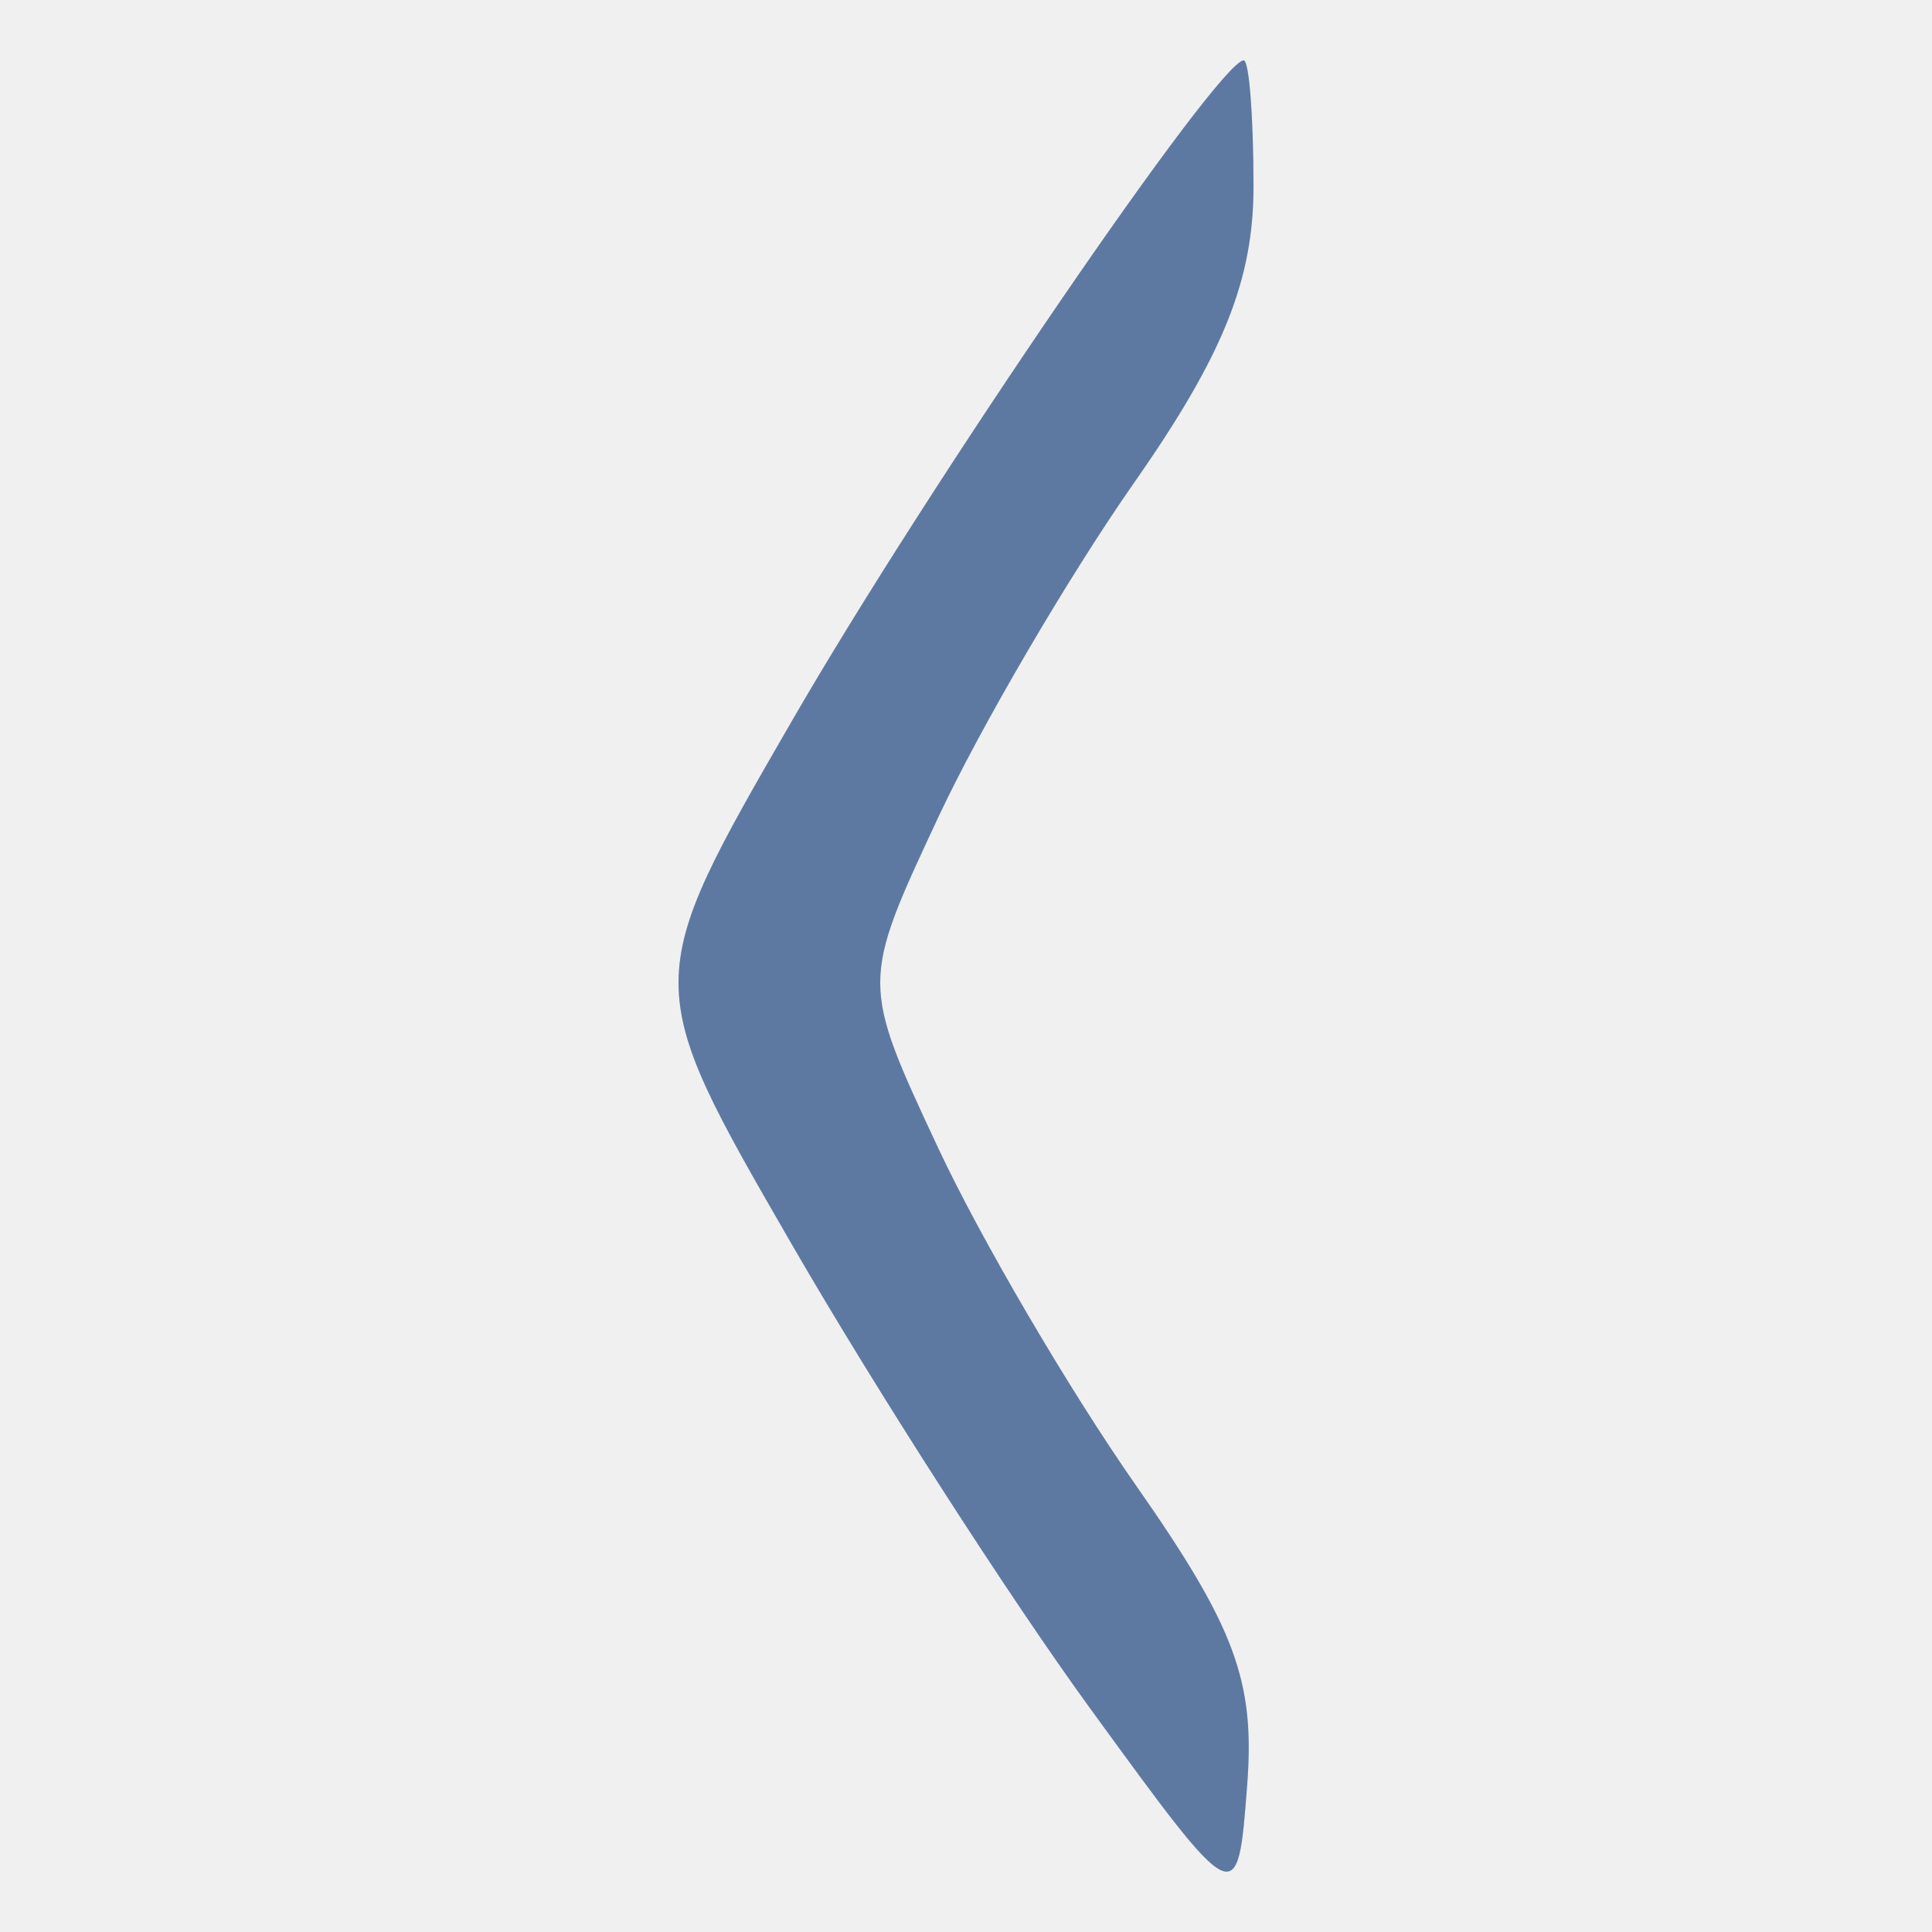
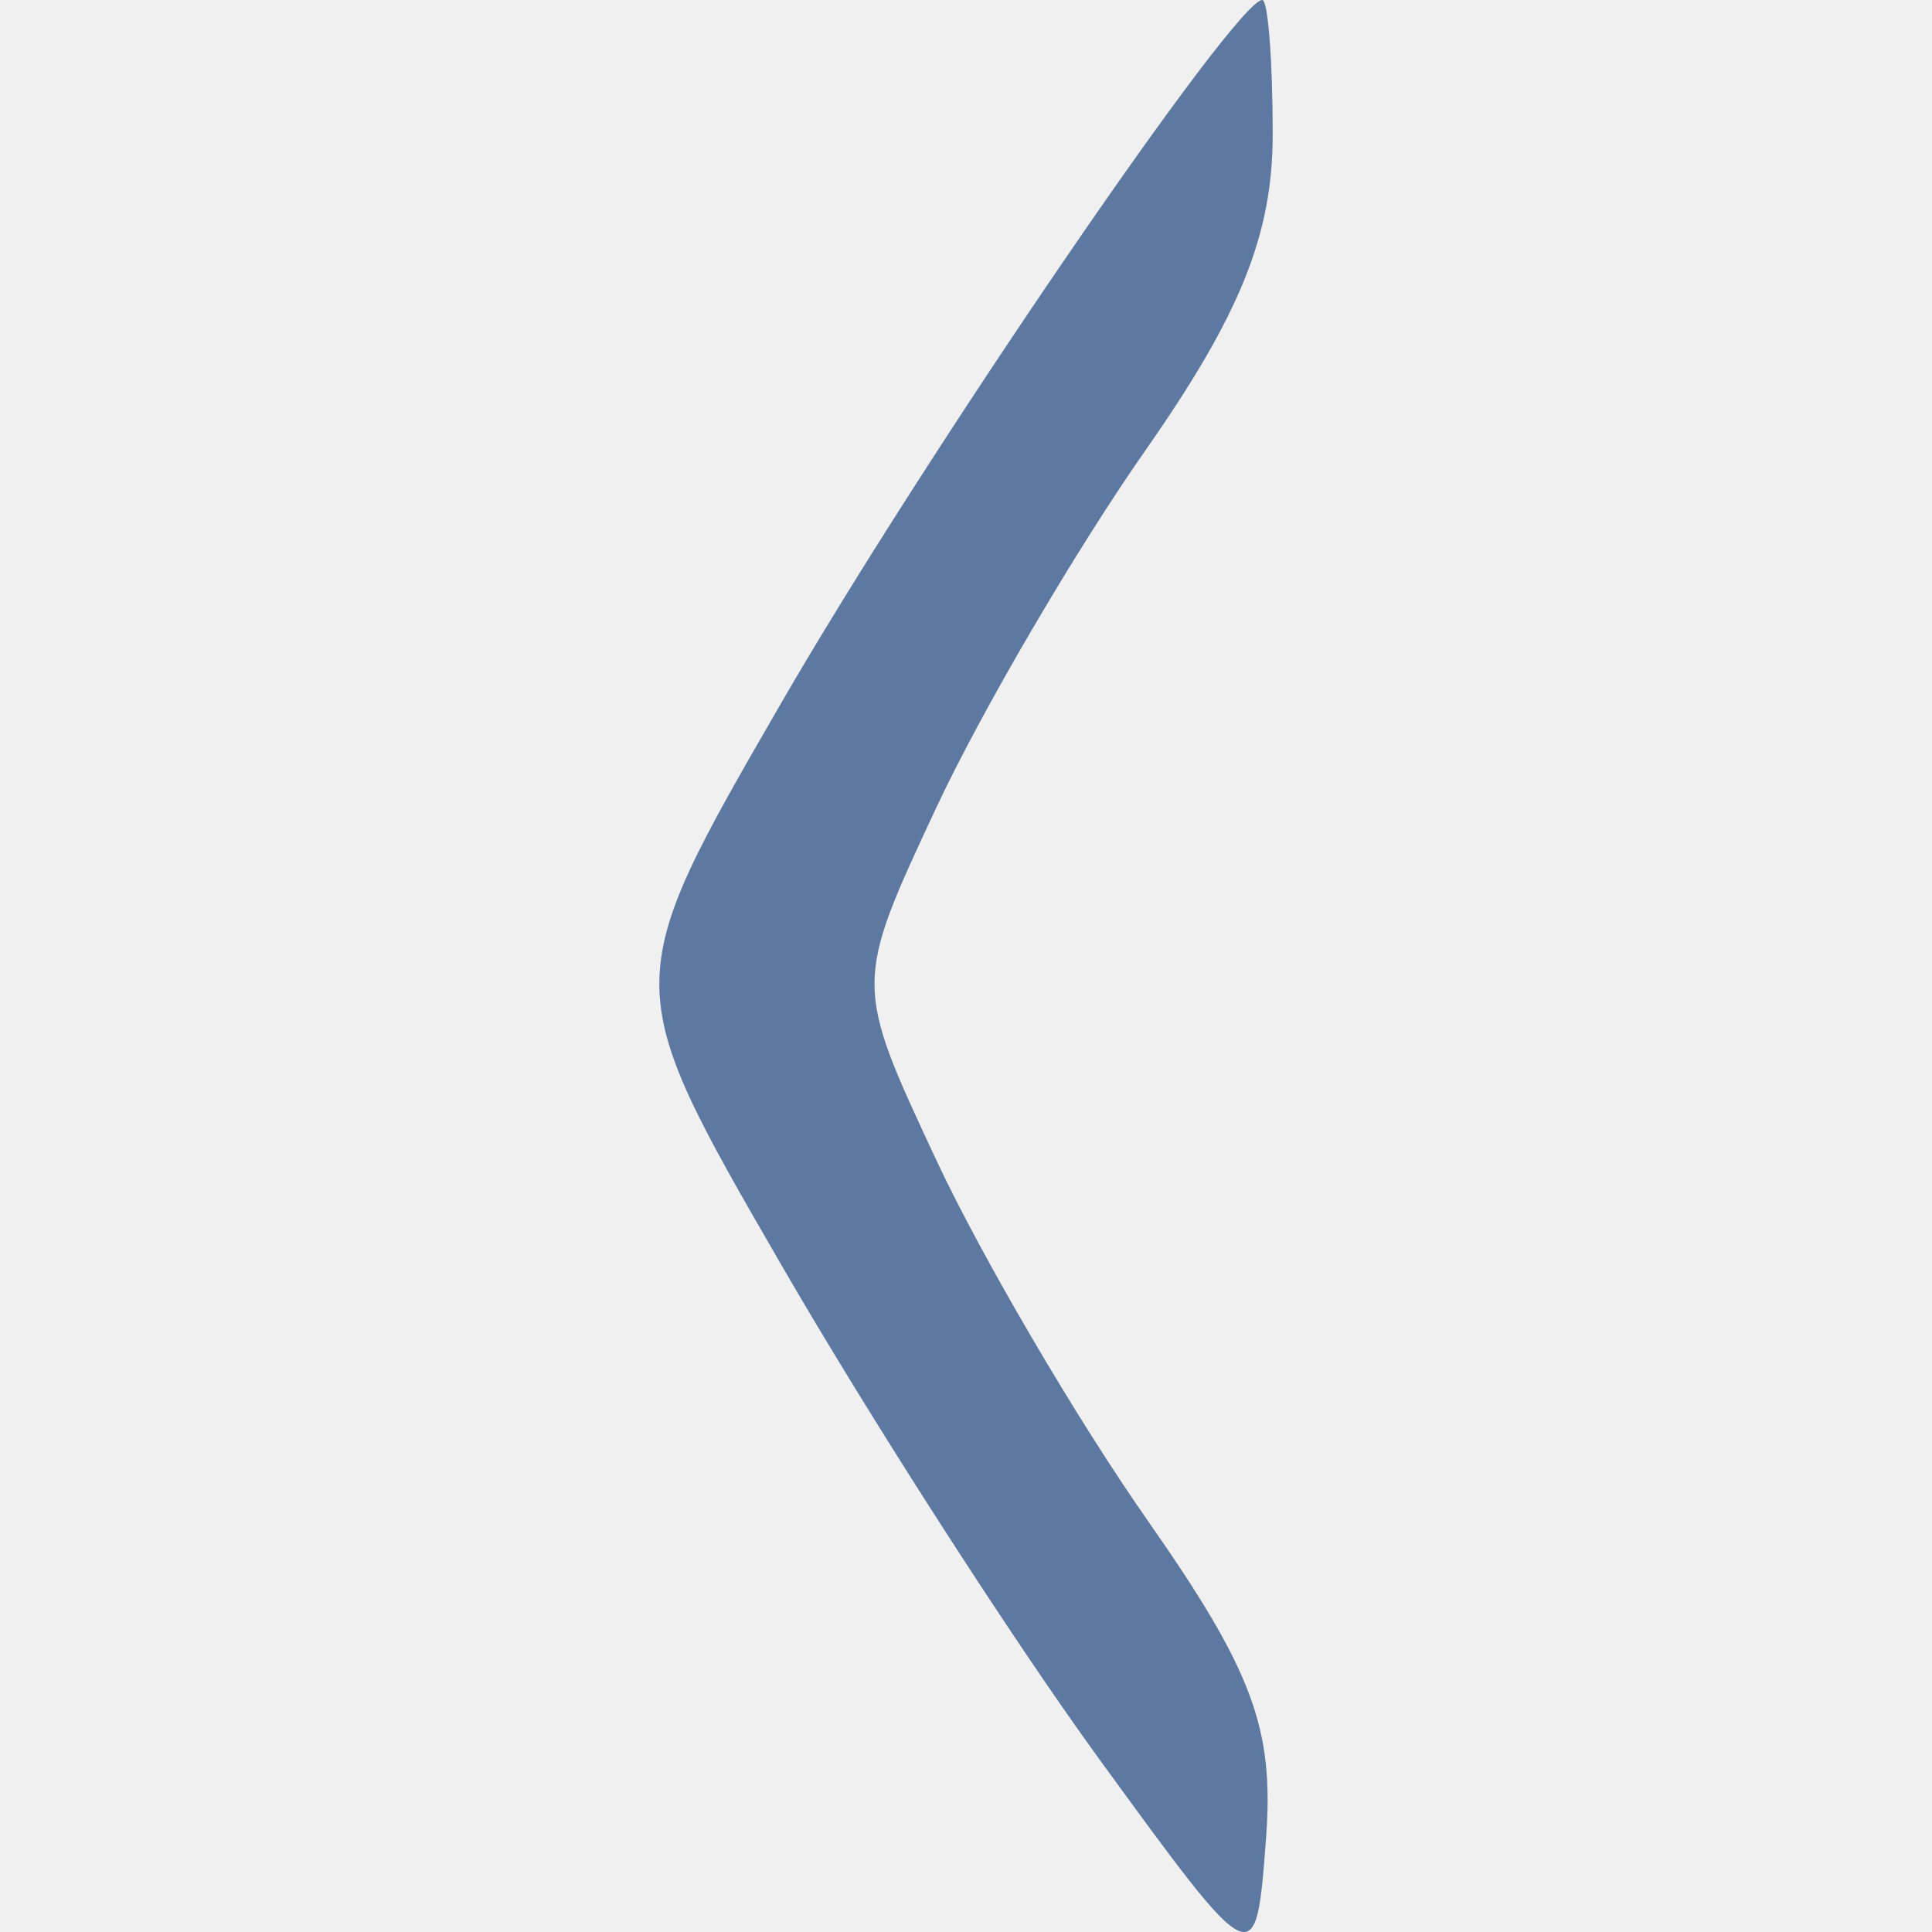
<svg xmlns="http://www.w3.org/2000/svg" width="16" height="16" viewBox="0 0 16 16" fill="#FFFFFF" opacity="0.75" version="1.1" id="svg4">
  <defs id="defs8" />
-   <g id="g5088" transform="matrix(-0.2634014,0,0,-0.2634014,9.040281,18.09937)" style="fill:#3C6EB4;fill-opacity:1">
-     <path style="fill:#3C6EB4;fill-opacity:1" d="m -5.09,62.86 c 0,-2.951 0.952,-5.317 3.75,-9.317 2.062,-2.949 4.839,-7.694 6.171,-10.544 2.421,-5.183 2.421,-5.183 0,-10.366 -1.332,-2.851 -4.132,-7.629 -6.223,-10.618 -3.116,-4.454 -3.747,-6.152 -3.5,-9.41 0.302,-3.975 0.302,-3.975 4.919,2.368 2.539,3.489 6.763,10.055 9.385,14.593 4.768,8.25 4.768,8.25 0,16.5 -4.277,7.401 -13.409,20.75 -14.195,20.75 -0.169,0 -0.307,-1.78 -0.307,-3.956 z" id="path5096" />
+   <g id="g5088" transform="matrix(-0.2809615,0,0,-0.2809615,9.109633,18.77266)" style="fill:#3c6eb4;fill-opacity:1">
+     <path style="fill:#3c6eb4;fill-opacity:1" d="m -5.09,62.86 c 0,-2.951 0.952,-5.317 3.75,-9.317 2.062,-2.949 4.839,-7.694 6.171,-10.544 2.421,-5.183 2.421,-5.183 0,-10.366 -1.332,-2.851 -4.132,-7.629 -6.223,-10.618 -3.116,-4.454 -3.747,-6.152 -3.5,-9.41 0.302,-3.975 0.302,-3.975 4.919,2.368 2.539,3.489 6.763,10.055 9.385,14.593 4.768,8.25 4.768,8.25 0,16.5 -4.277,7.401 -13.409,20.75 -14.195,20.75 -0.169,0 -0.307,-1.78 -0.307,-3.956 z" id="path5096" />
  </g>
-   <g id="g5088-3" transform="matrix(-0.2634014,0,0,-0.2634014,9.040281,18.09937)" style="opacity:0.25;fill:#000000;fill-opacity:1">
+   <g id="g5088-3" transform="matrix(-0.2809615,0,0,-0.2809615,9.109633,18.77266)" style="opacity:0.25;fill:#000000;fill-opacity:1">
    <path style="fill:#000000;fill-opacity:1" d="m -5.09,62.86 c 0,-2.951 0.952,-5.317 3.75,-9.317 2.062,-2.949 4.839,-7.694 6.171,-10.544 2.421,-5.183 2.421,-5.183 0,-10.366 -1.332,-2.851 -4.132,-7.629 -6.223,-10.618 -3.116,-4.454 -3.747,-6.152 -3.5,-9.41 0.302,-3.975 0.302,-3.975 4.919,2.368 2.539,3.489 6.763,10.055 9.385,14.593 4.768,8.25 4.768,8.25 0,16.5 -4.277,7.401 -13.409,20.75 -14.195,20.75 -0.169,0 -0.307,-1.78 -0.307,-3.956 z" id="path5096-6" />
  </g>
</svg>
